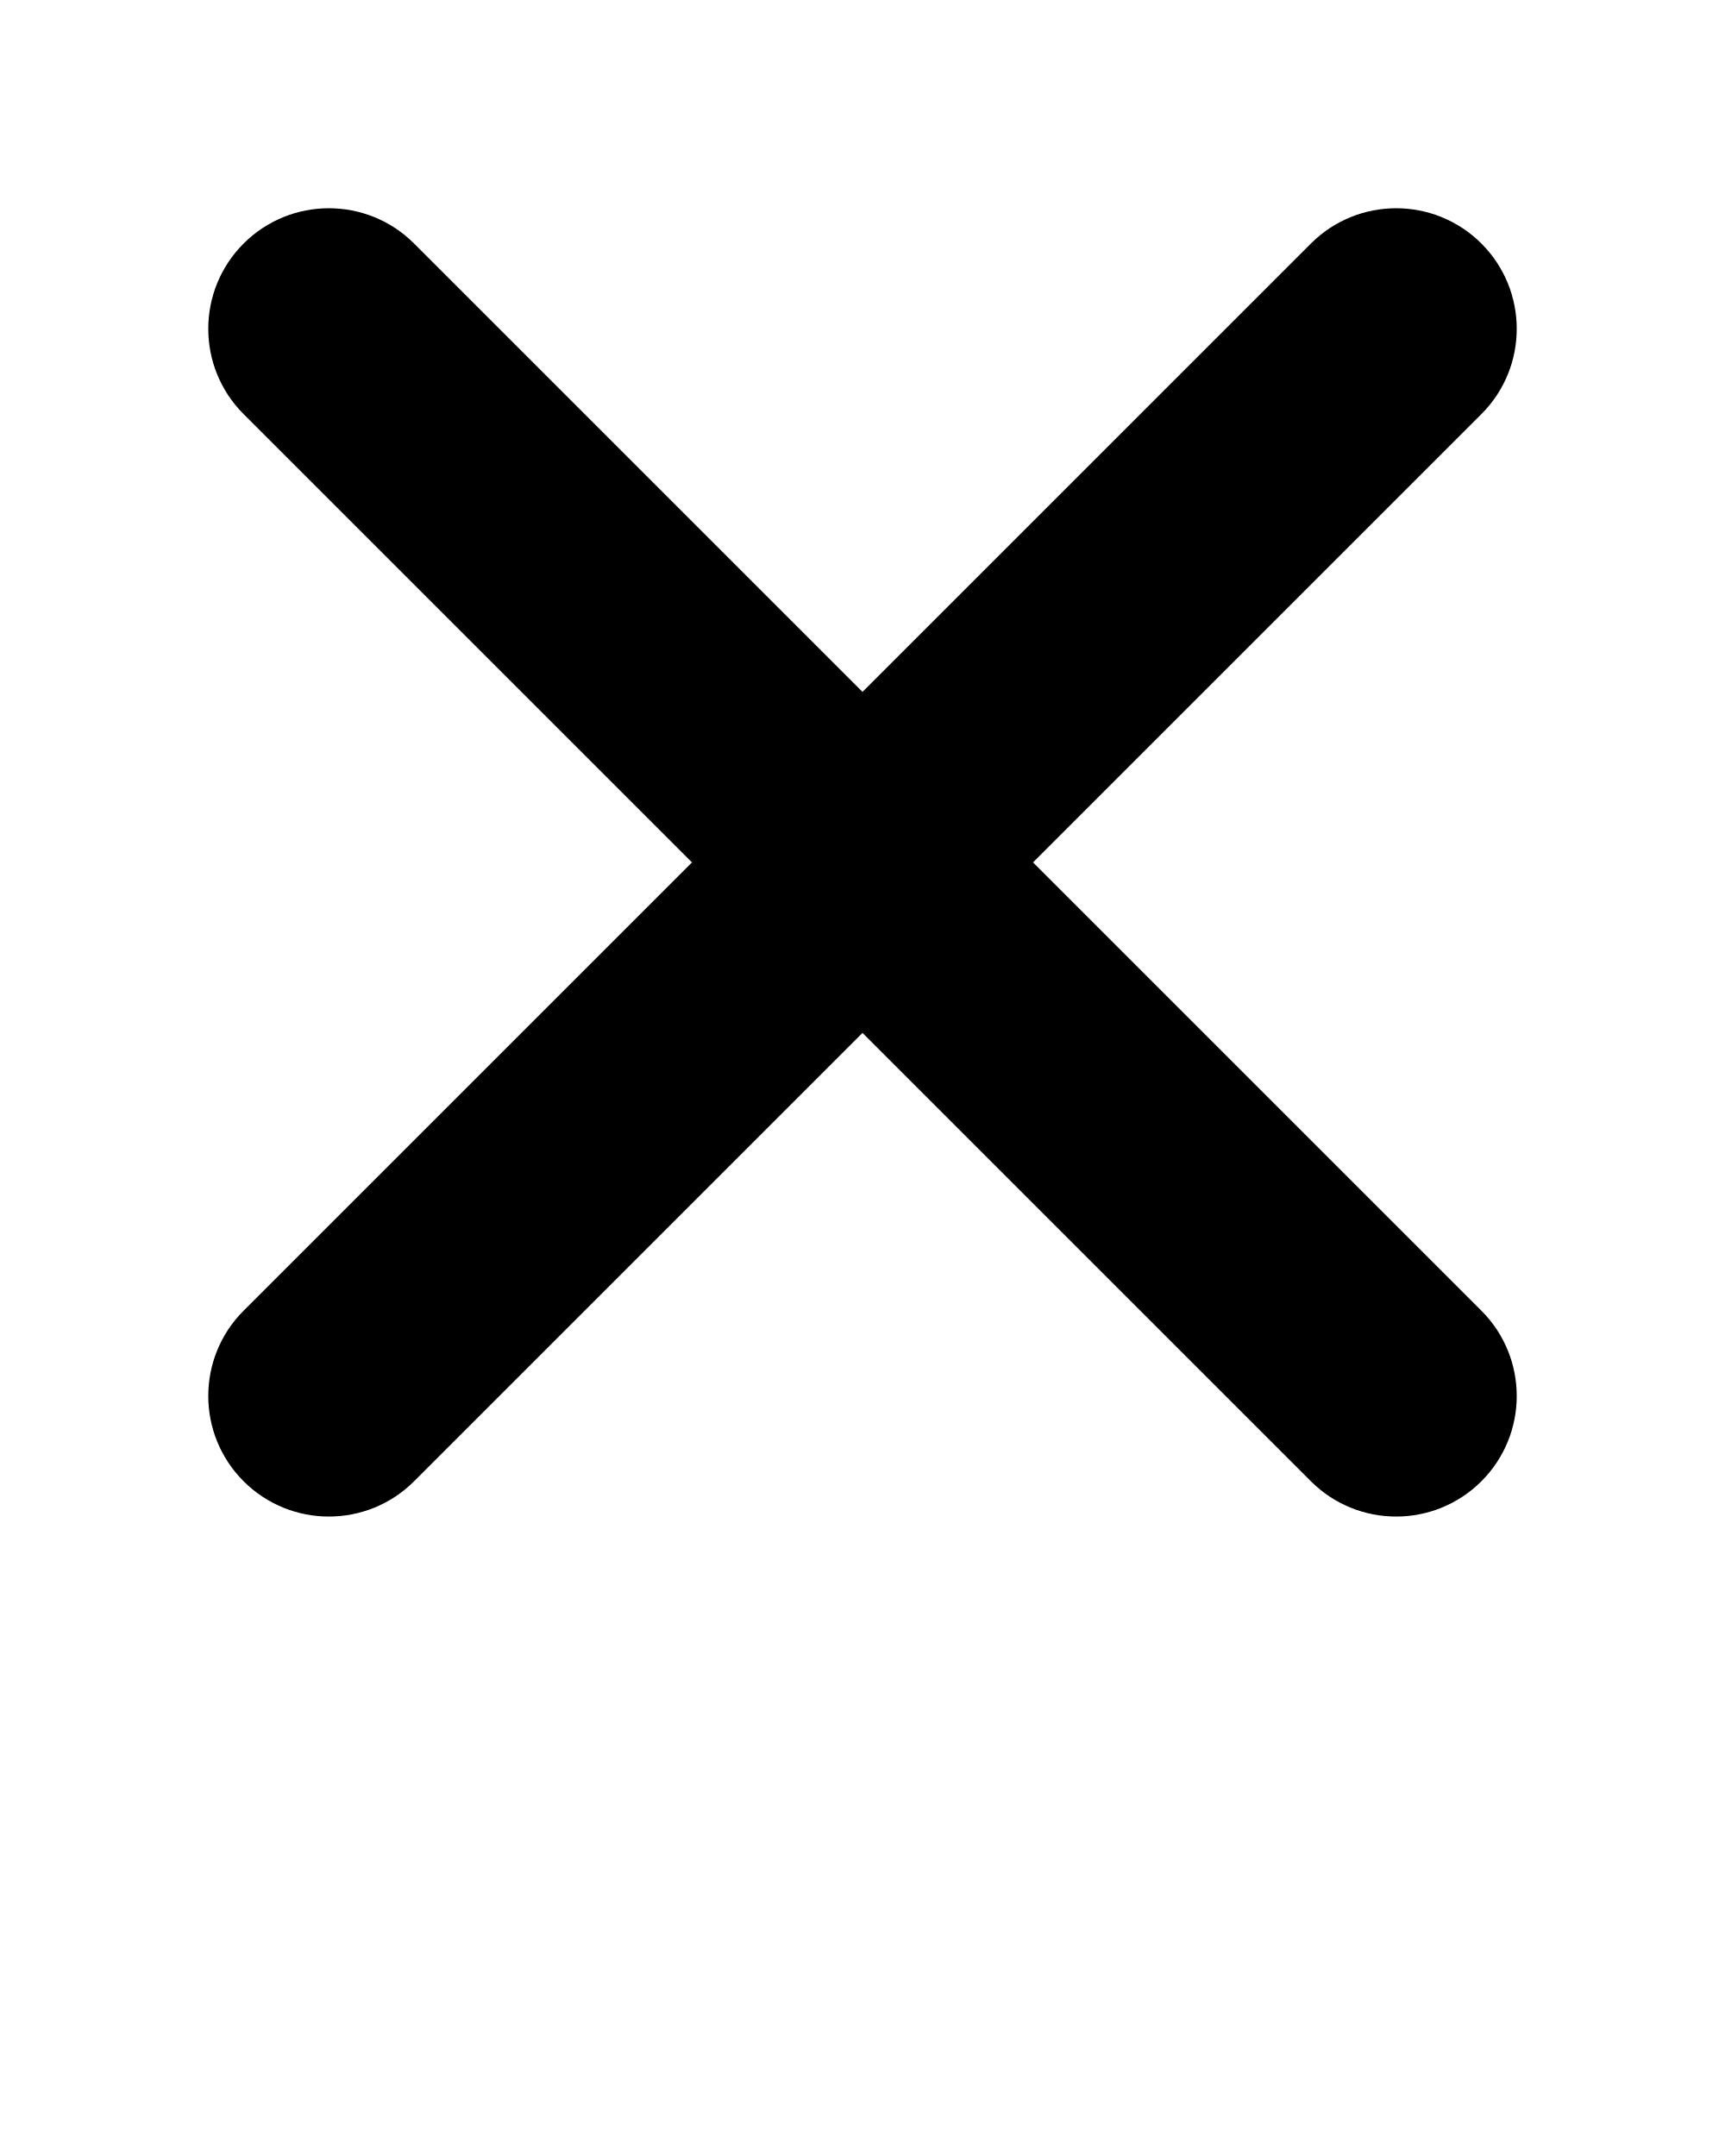
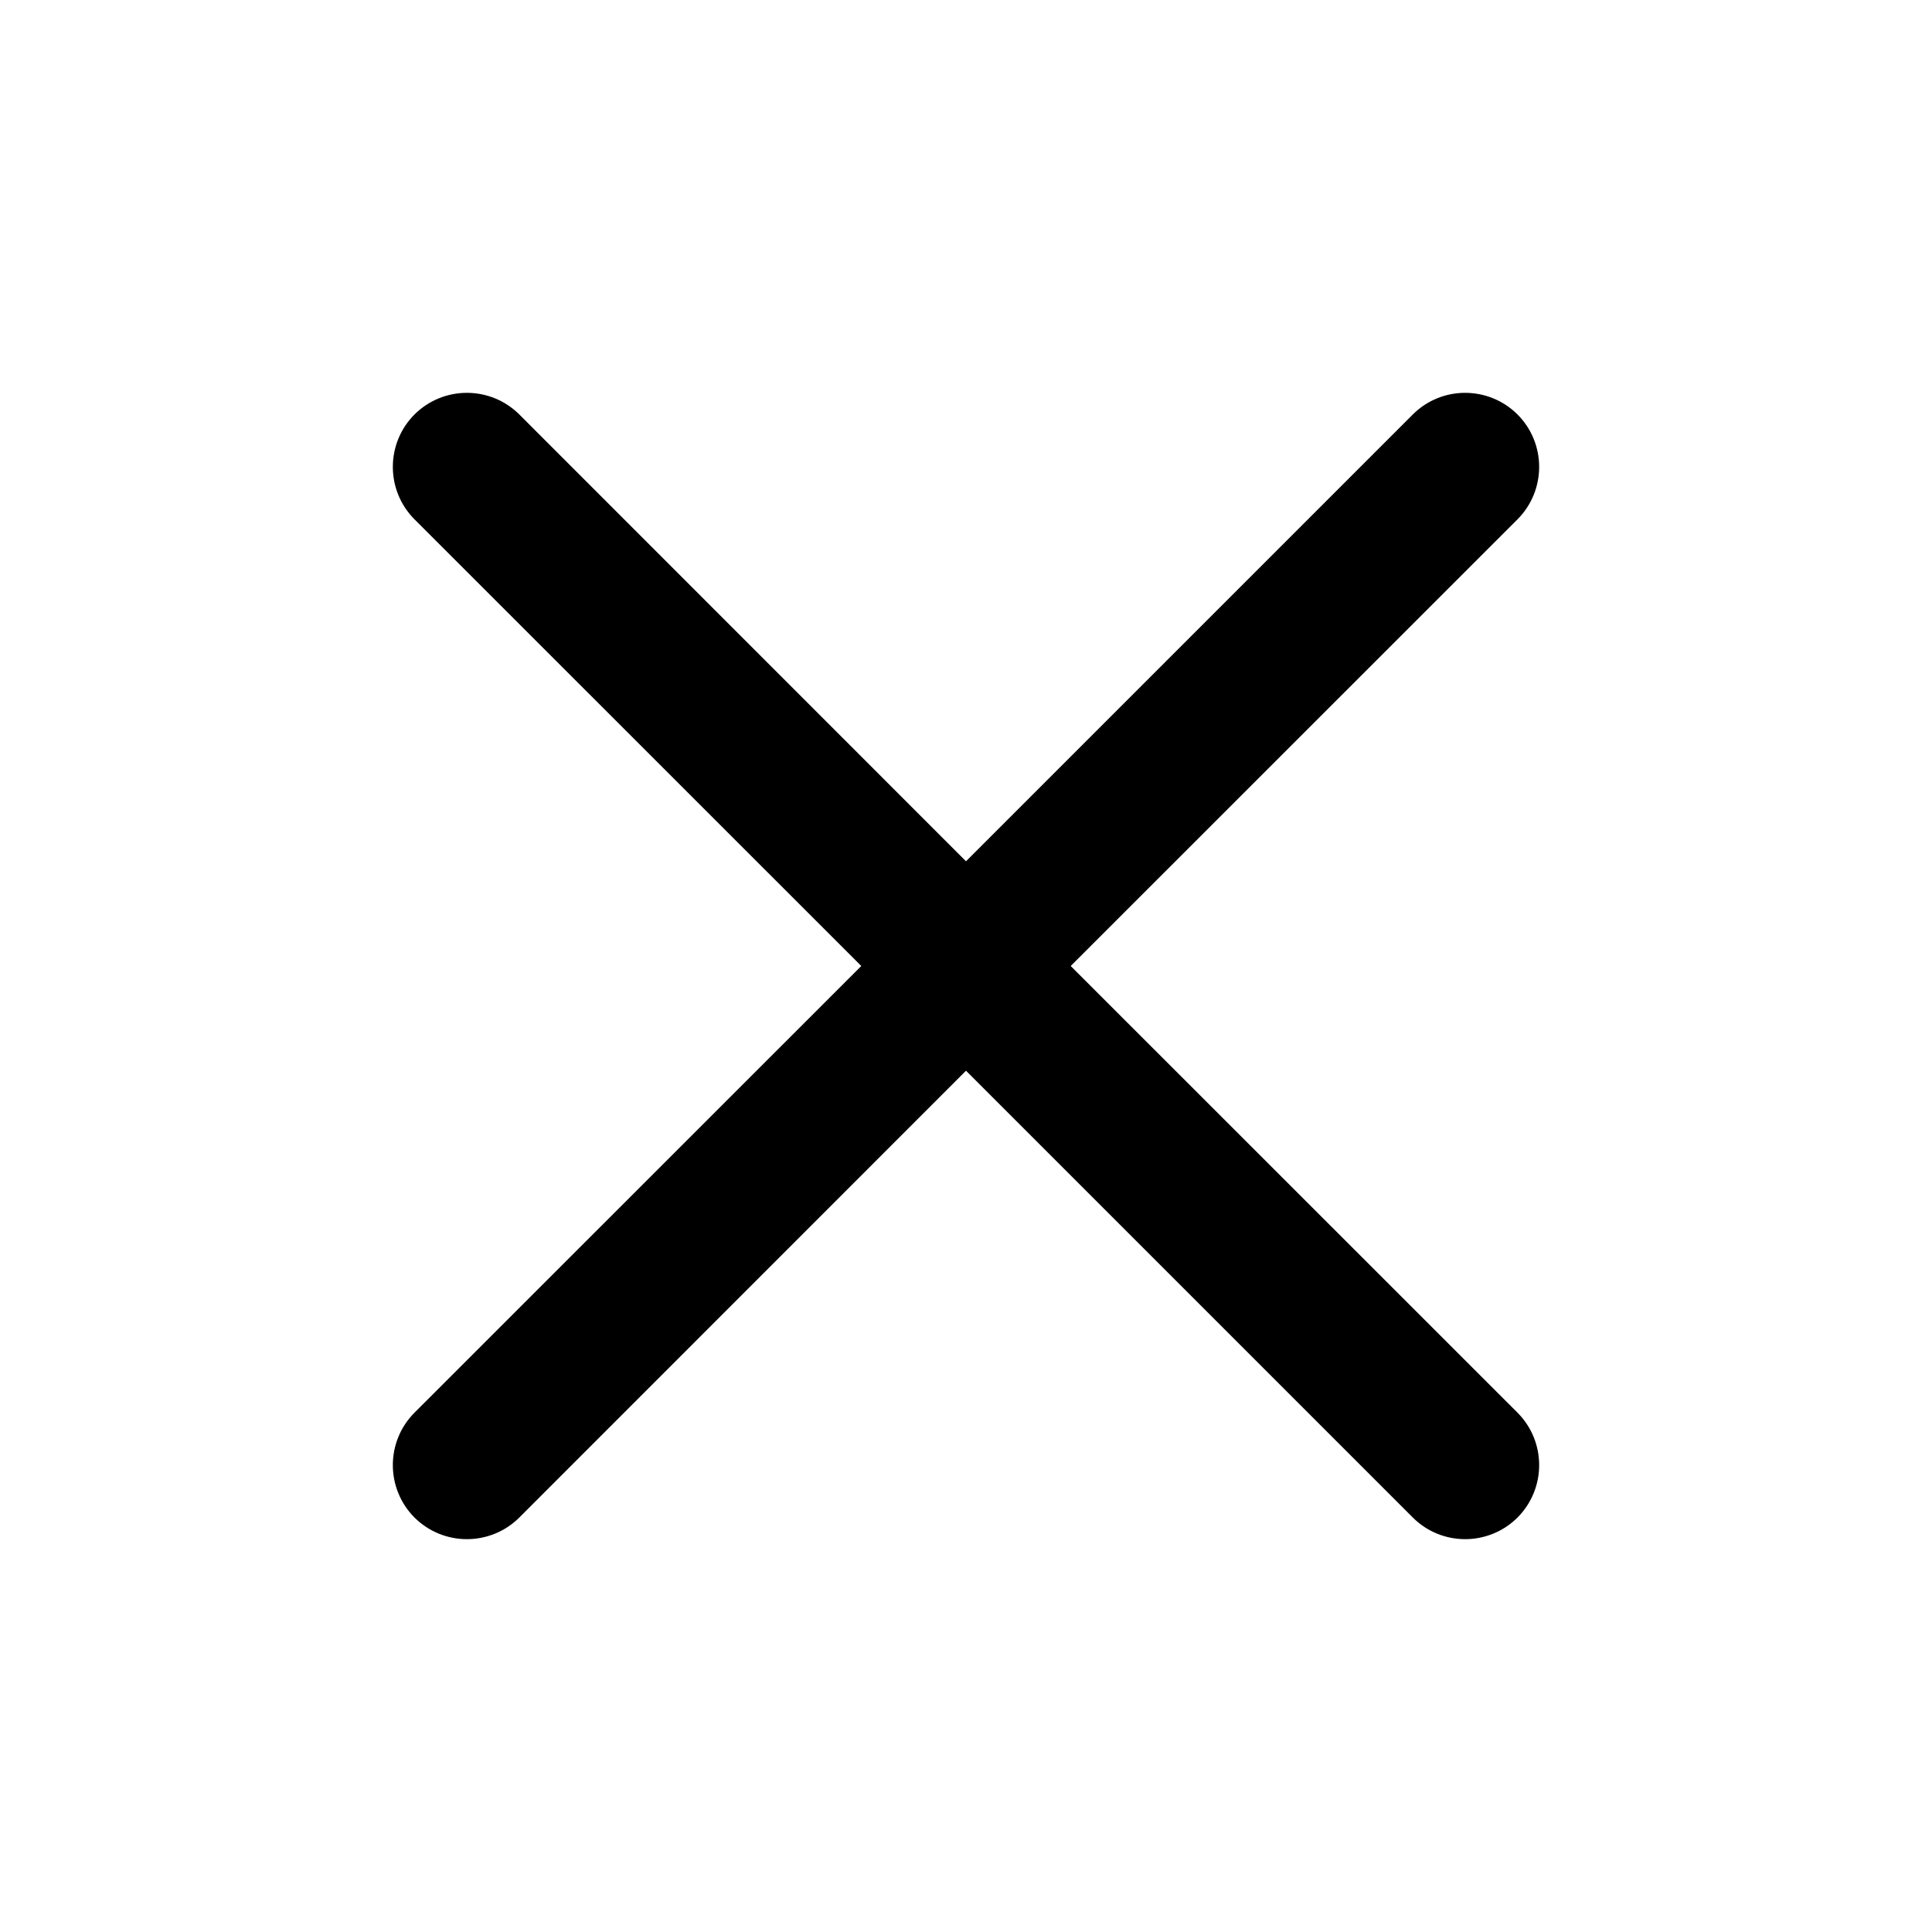
- <svg xmlns="http://www.w3.org/2000/svg" viewBox="0 0 1080 1350" xml:space="preserve">
-   <path d="M646.773,540l280.722-280.722c29.484-29.484,29.484-77.289,0-106.773s-77.289-29.484-106.773,0L540,433.228L259.278,152.506  c-29.484-29.484-77.289-29.484-106.773,0s-29.484,77.289,0,106.773L433.227,540L152.506,820.722  c-29.484,29.484-29.484,77.288,0,106.772s77.288,29.484,106.772,0L540,646.773l280.722,280.721  c29.484,29.484,77.288,29.484,106.772,0s29.484-77.288,0-106.772L646.773,540z" />
+ <svg xmlns="http://www.w3.org/2000/svg" stroke="currentColor" fill="none" stroke-width="0" viewBox="0 0 15 15" height="20px" width="20px">
+   <path fill-rule="evenodd" clip-rule="evenodd" d="M11.782 4.032C12.006 3.807 12.006 3.443 11.782 3.218C11.557 2.994 11.193 2.994 10.969 3.218L7.5 6.687L4.032 3.218C3.807 2.994 3.443 2.994 3.218 3.218C2.994 3.443 2.994 3.807 3.218 4.032L6.687 7.5L3.218 10.968C2.994 11.193 2.994 11.557 3.218 11.782C3.443 12.006 3.807 12.006 4.032 11.782L7.5 8.313L10.969 11.782C11.193 12.006 11.557 12.006 11.782 11.782C12.006 11.557 12.006 11.193 11.782 10.968L8.313 7.5L11.782 4.032Z" fill="currentColor" />
</svg>
